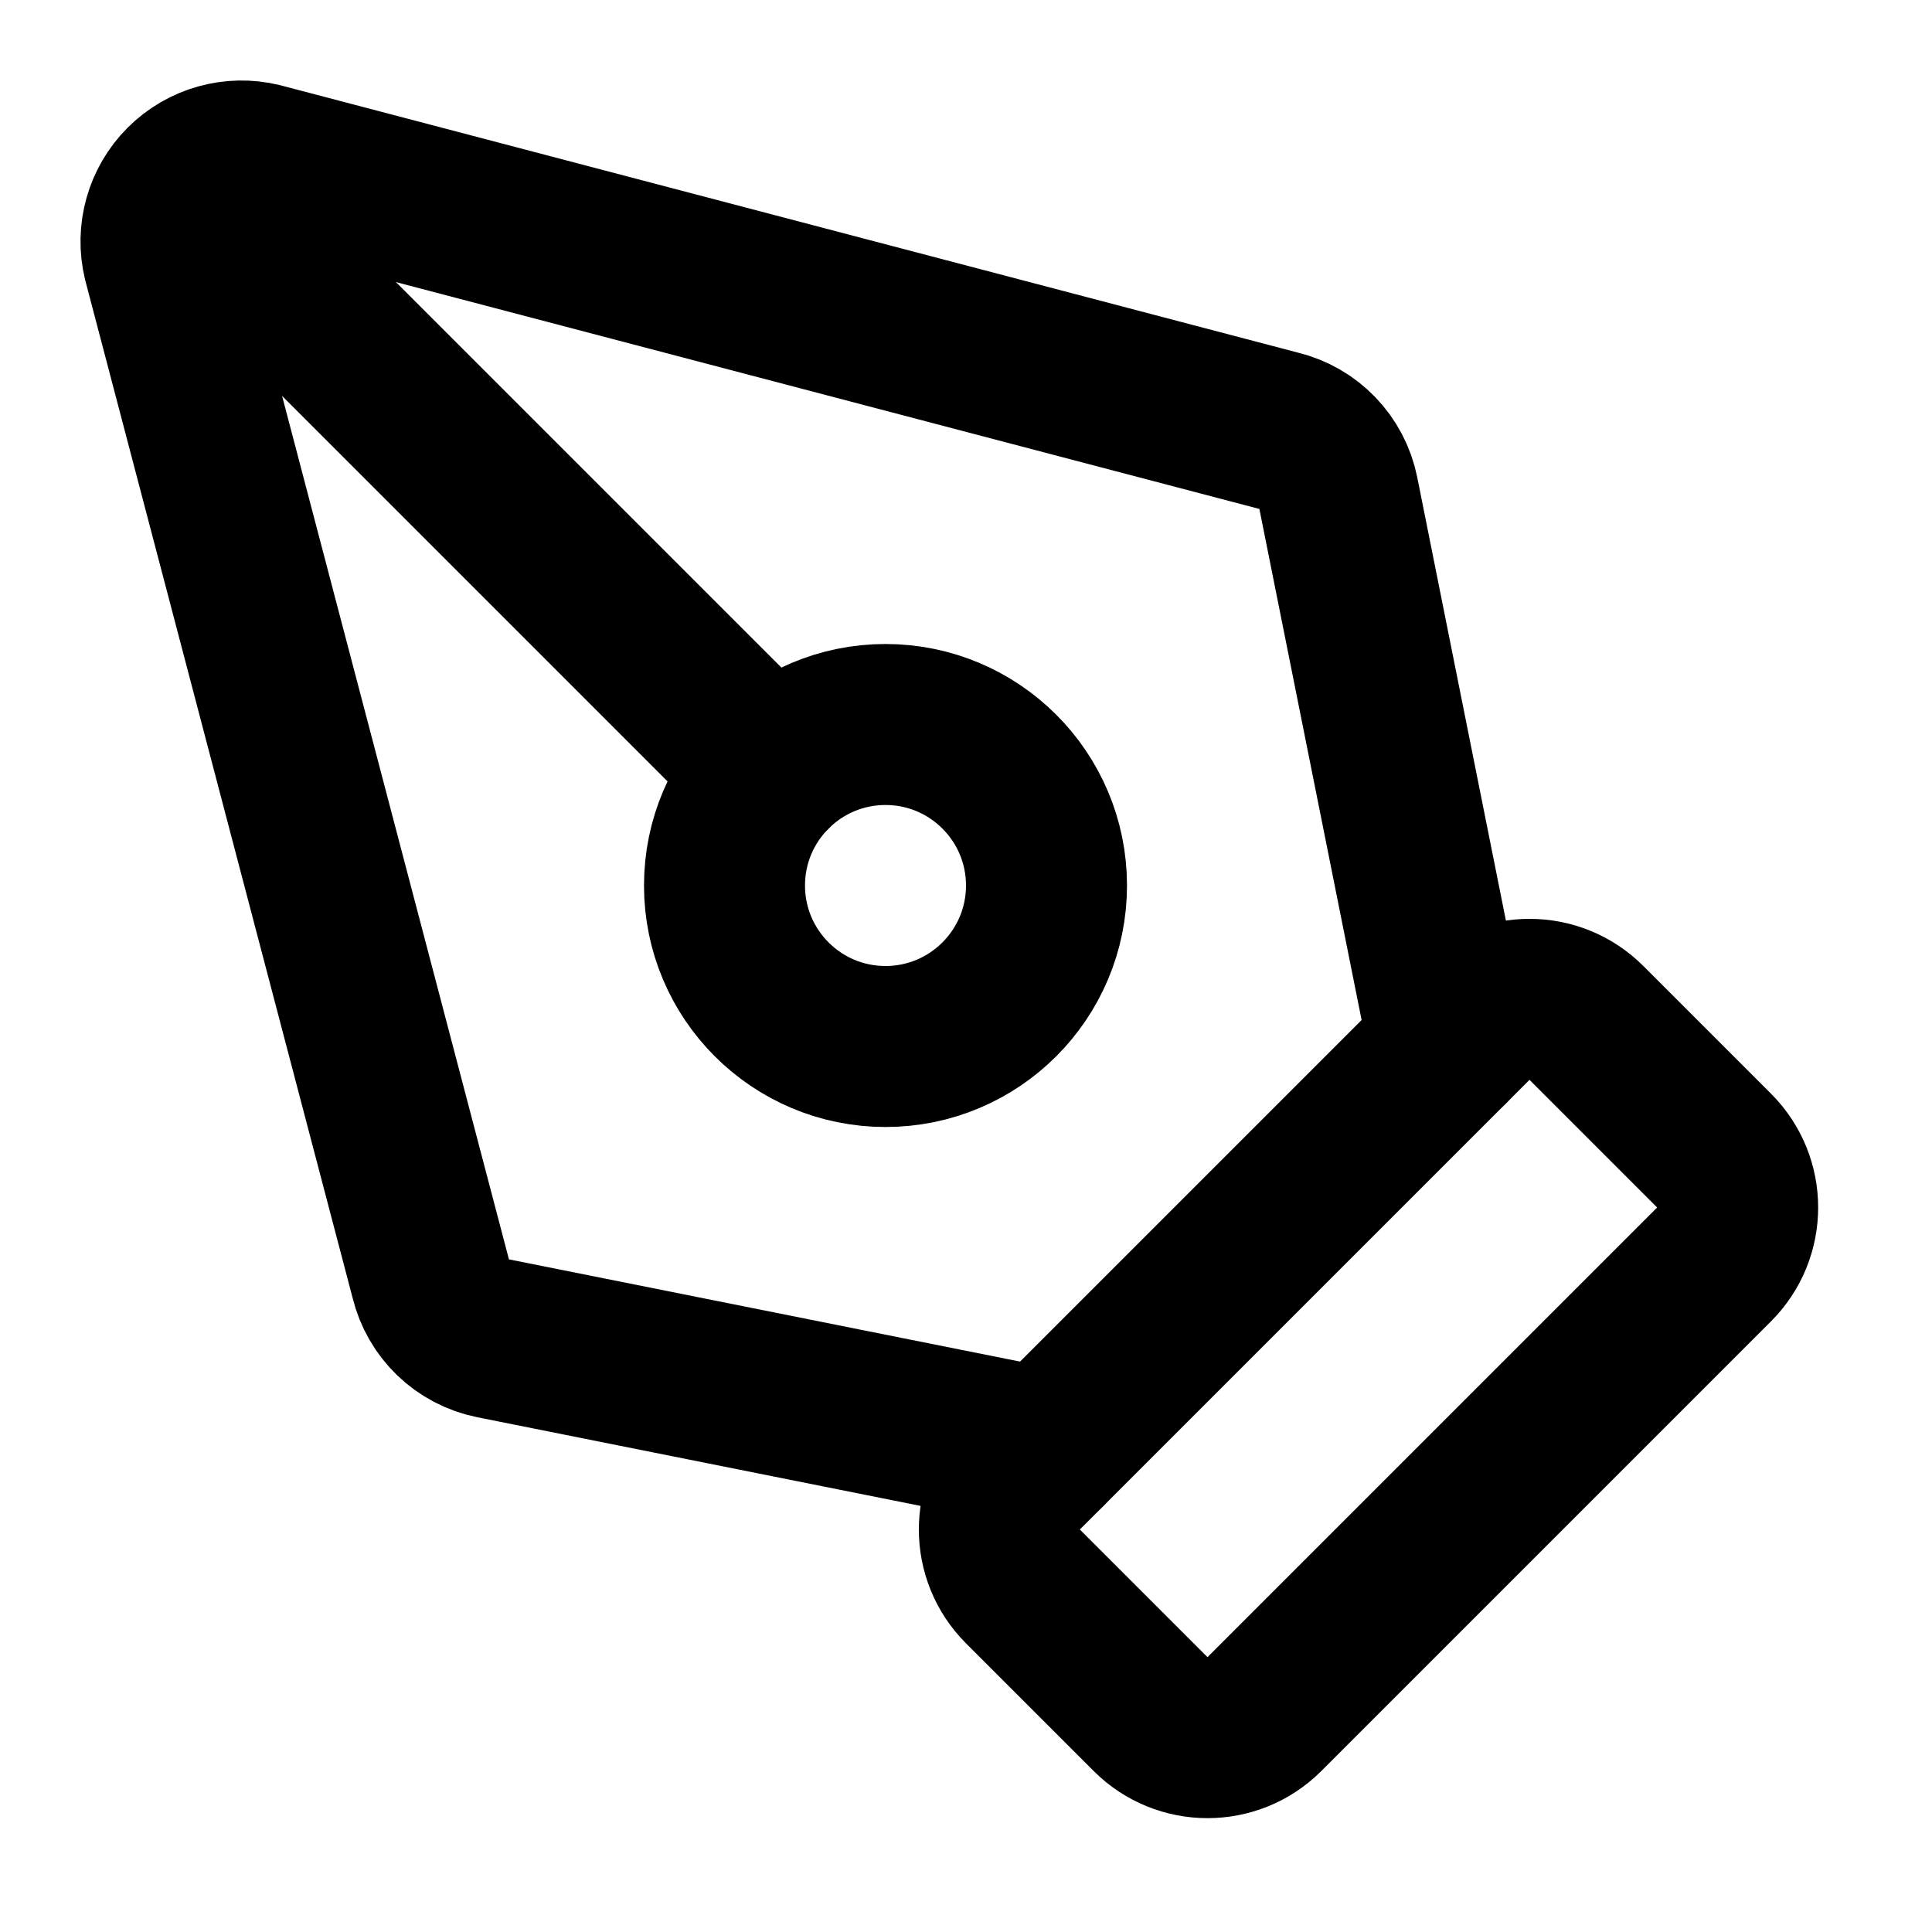
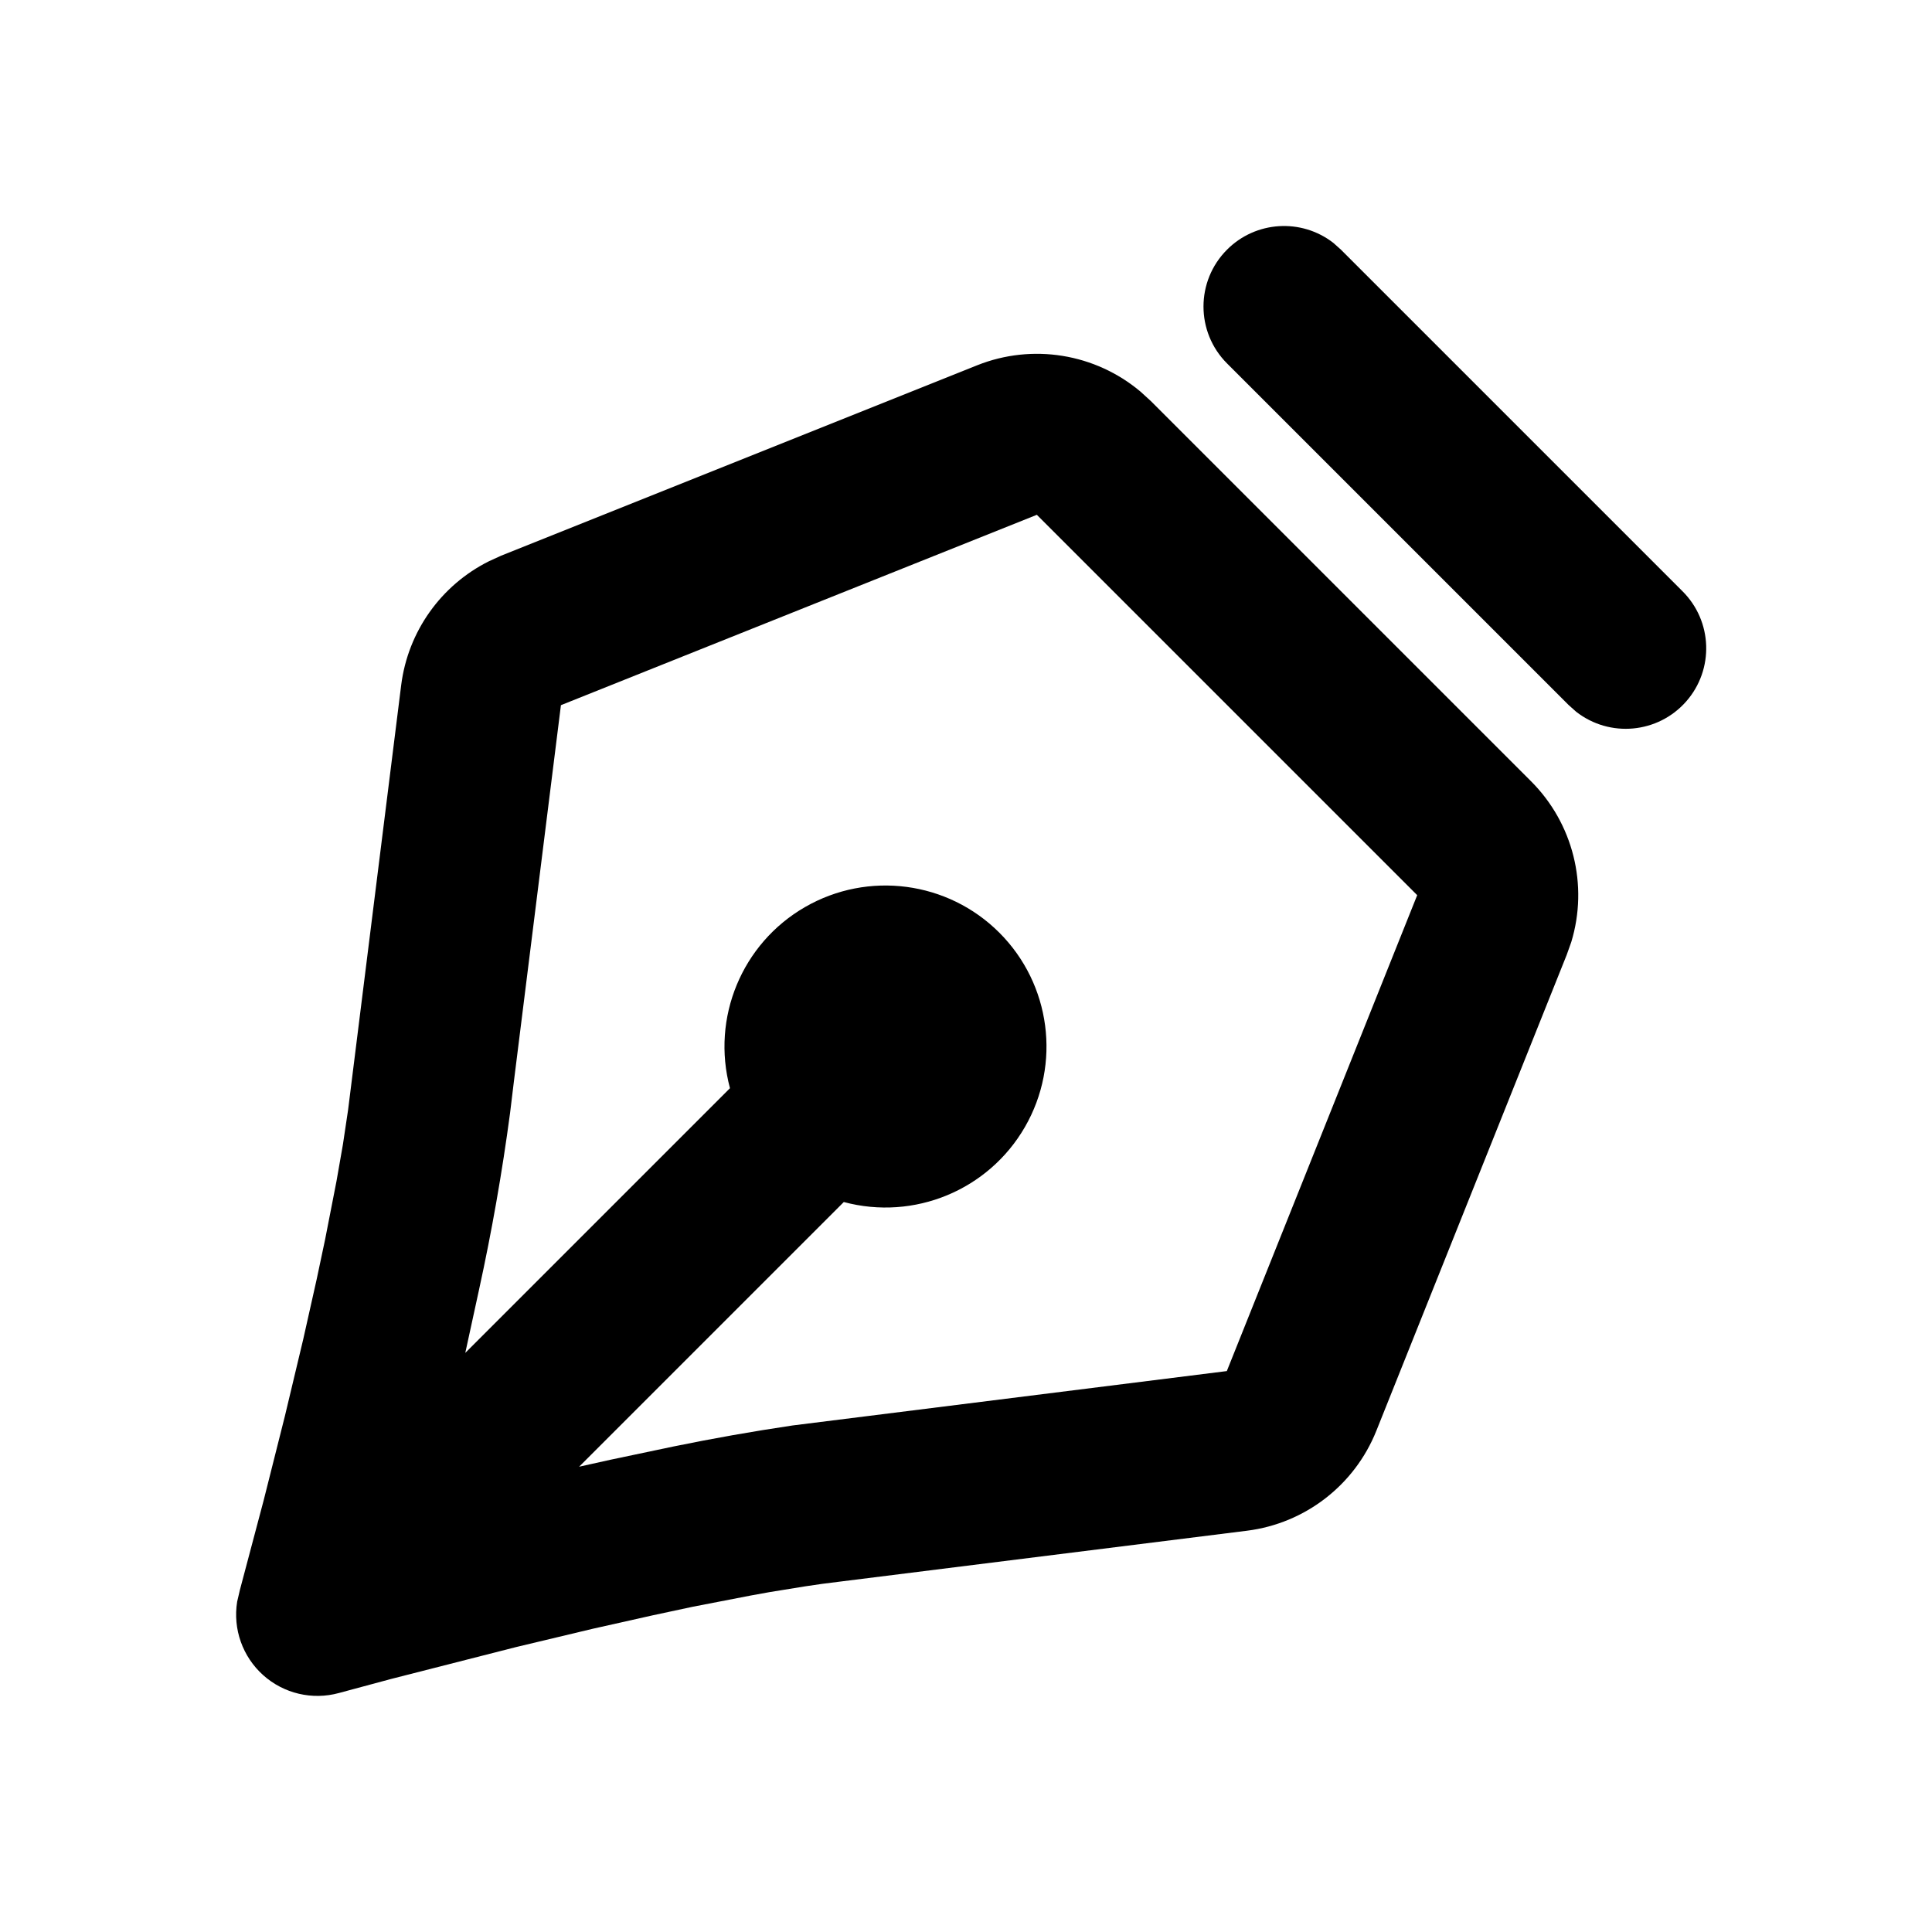
- <svg xmlns="http://www.w3.org/2000/svg" width="24" height="24" viewBox="0 0 24 24" fill="none" stroke="currentColor" stroke-width="2" stroke-linecap="round" stroke-linejoin="round">
-   <path d="M15.707 21.293a1 1 0 0 1-1.414 0l-1.586-1.586a1 1 0 0 1 0-1.414l5.586-5.586a1 1 0 0 1 1.414 0l1.586 1.586a1 1 0 0 1 0 1.414z" />
-   <path d="m18 13-1.375-6.874a1 1 0 0 0-.746-.776L3.235 2.028a1 1 0 0 0-1.207 1.207L5.35 15.879a1 1 0 0 0 .776.746L13 18" />
-   <path d="m2.3 2.3 7.286 7.286" />
-   <circle cx="11" cy="11" r="2" />
+ <svg xmlns="http://www.w3.org/2000/svg" width="24" height="24">
+   <g fill="none">
+     <path d="M24 0v24H0V0zM12.593 23.258l-.011.002-.071.035-.02.004-.014-.004-.071-.035c-.01-.004-.019-.001-.024.005l-.004.01-.017.428.005.02.01.013.104.074.015.004.012-.004.104-.074.012-.016.004-.017-.017-.427c-.002-.01-.009-.017-.017-.018m.265-.113-.013.002-.185.093-.01.01-.003.011.018.43.005.012.008.007.201.093c.012.004.023 0 .029-.008l.004-.014-.034-.614c-.003-.012-.01-.02-.02-.022m-.715.002a.023.023 0 0 0-.027.006l-.006.014-.034.614c0 .012.007.02.017.024l.015-.002.201-.093.01-.008.004-.011.017-.43-.003-.012-.01-.01z" />
+     <path fill="currentColor" d="M12.138 4.538a2 2 0 0 1 2.031.328l.126.115 4.724 4.724a2 2 0 0 1 .5 1.997l-.057.16-2.365 5.913a1.999 1.999 0 0 1-1.605 1.24l-5.079.635c-.13.015-.268.034-.41.056l-.444.072-.232.042-.723.14-.495.106-.745.167-.955.228-1.552.396-.646.174a1.01 1.01 0 0 1-1.265-1.134l.034-.146.295-1.112.264-1.048.228-.955.167-.745.105-.496.141-.722.08-.457.064-.428.66-5.28a1.999 1.999 0 0 1 1.09-1.536l.151-.069zm.742 1.857L6.968 8.76l-.584 4.672-.048.396a26.886 26.886 0 0 1-.385 2.192l-.171.786 3.288-3.288a2 2 0 1 1 1.414 1.414L7.194 18.22l.392-.087.784-.165a27.455 27.455 0 0 1 1.473-.26l5.397-.676 2.365-5.912zm2.363-3.294a1 1 0 0 1 1.32-.084l.094.084 4.242 4.242a1 1 0 0 1-1.32 1.498l-.094-.084-4.242-4.242a1 1 0 0 1 0-1.414" />
+   </g>
</svg>
